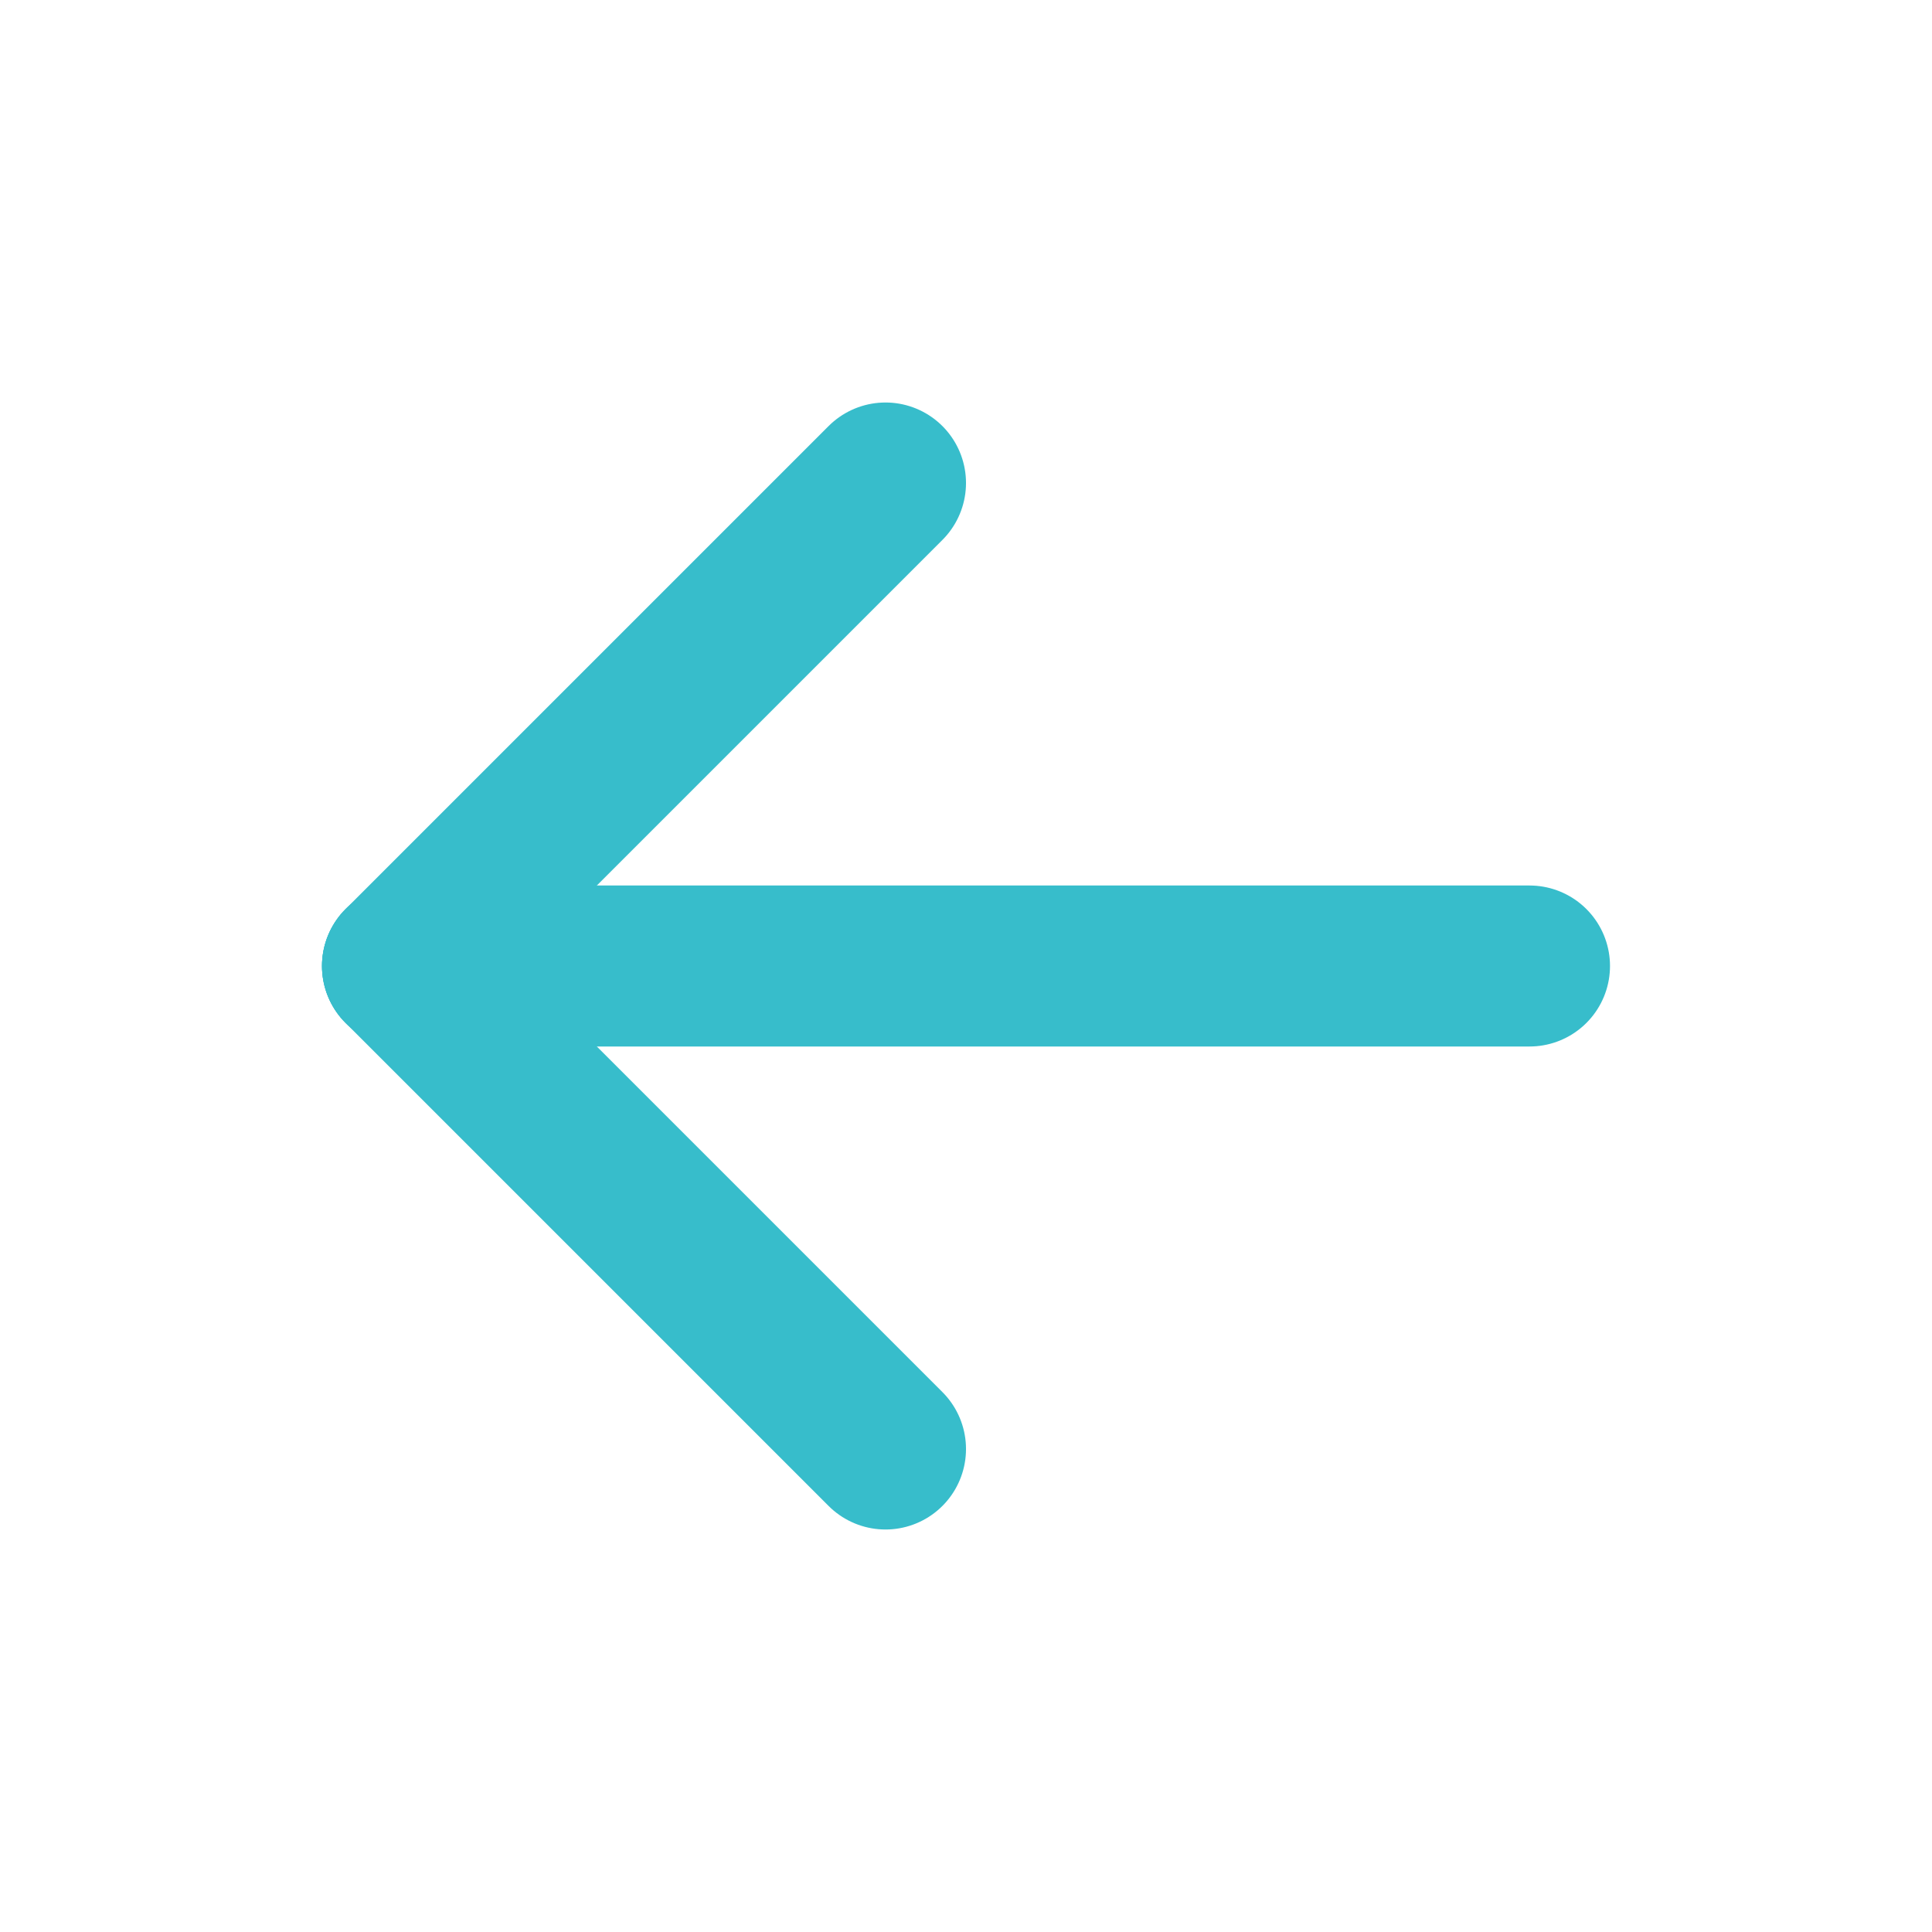
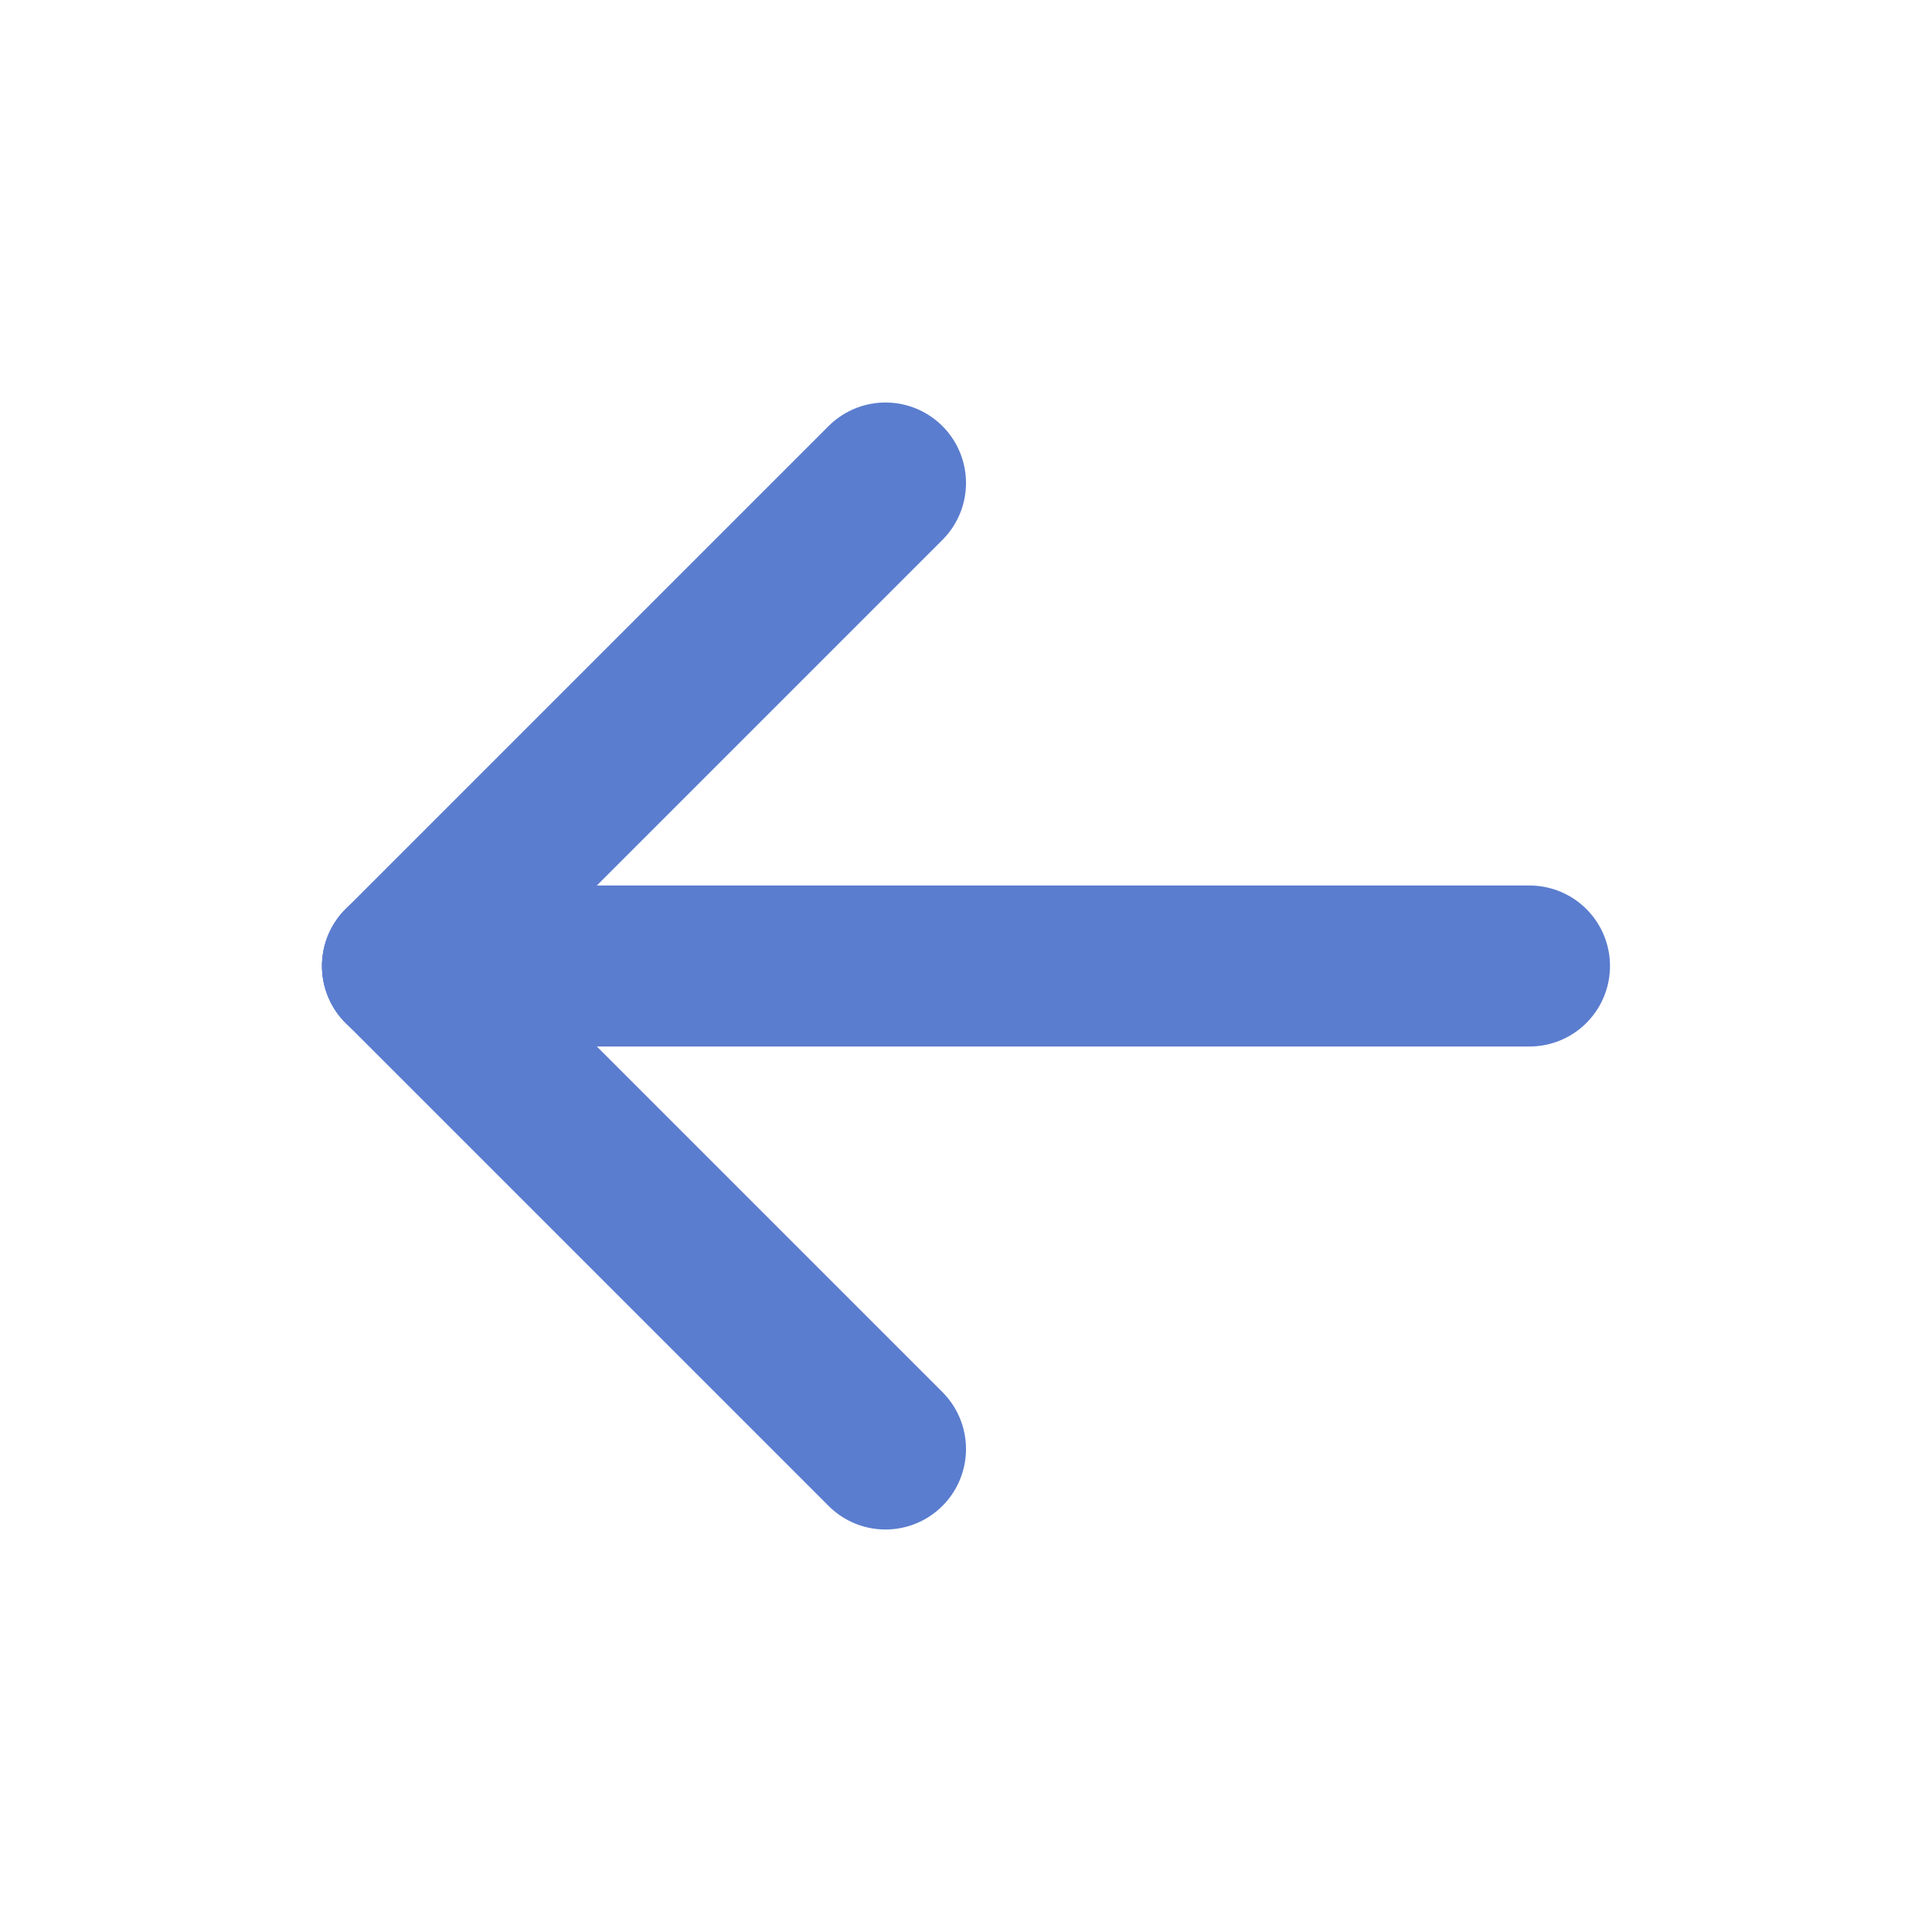
- <svg xmlns="http://www.w3.org/2000/svg" width="24" height="24" viewBox="0 0 24 24" fill="#37bdcb" stroke="#37bdcb" stroke-width="2" stroke-linecap="round" stroke-linejoin="round" class="icon icon-tabler icons-tabler-outline icon-tabler-arrow-left">
+ <svg xmlns="http://www.w3.org/2000/svg" width="24" height="24" viewBox="0 0 24 24" fill="#5b7dcf" stroke="#5b7dcf" stroke-width="2" stroke-linecap="round" stroke-linejoin="round" class="icon icon-tabler icons-tabler-outline icon-tabler-arrow-left">
  <path stroke="none" d="M0 0h24v24H0z" fill="none" />
  <path d="M5 12l14 0" />
  <path d="M5 12l6 6" />
  <path d="M5 12l6 -6" />
</svg>
